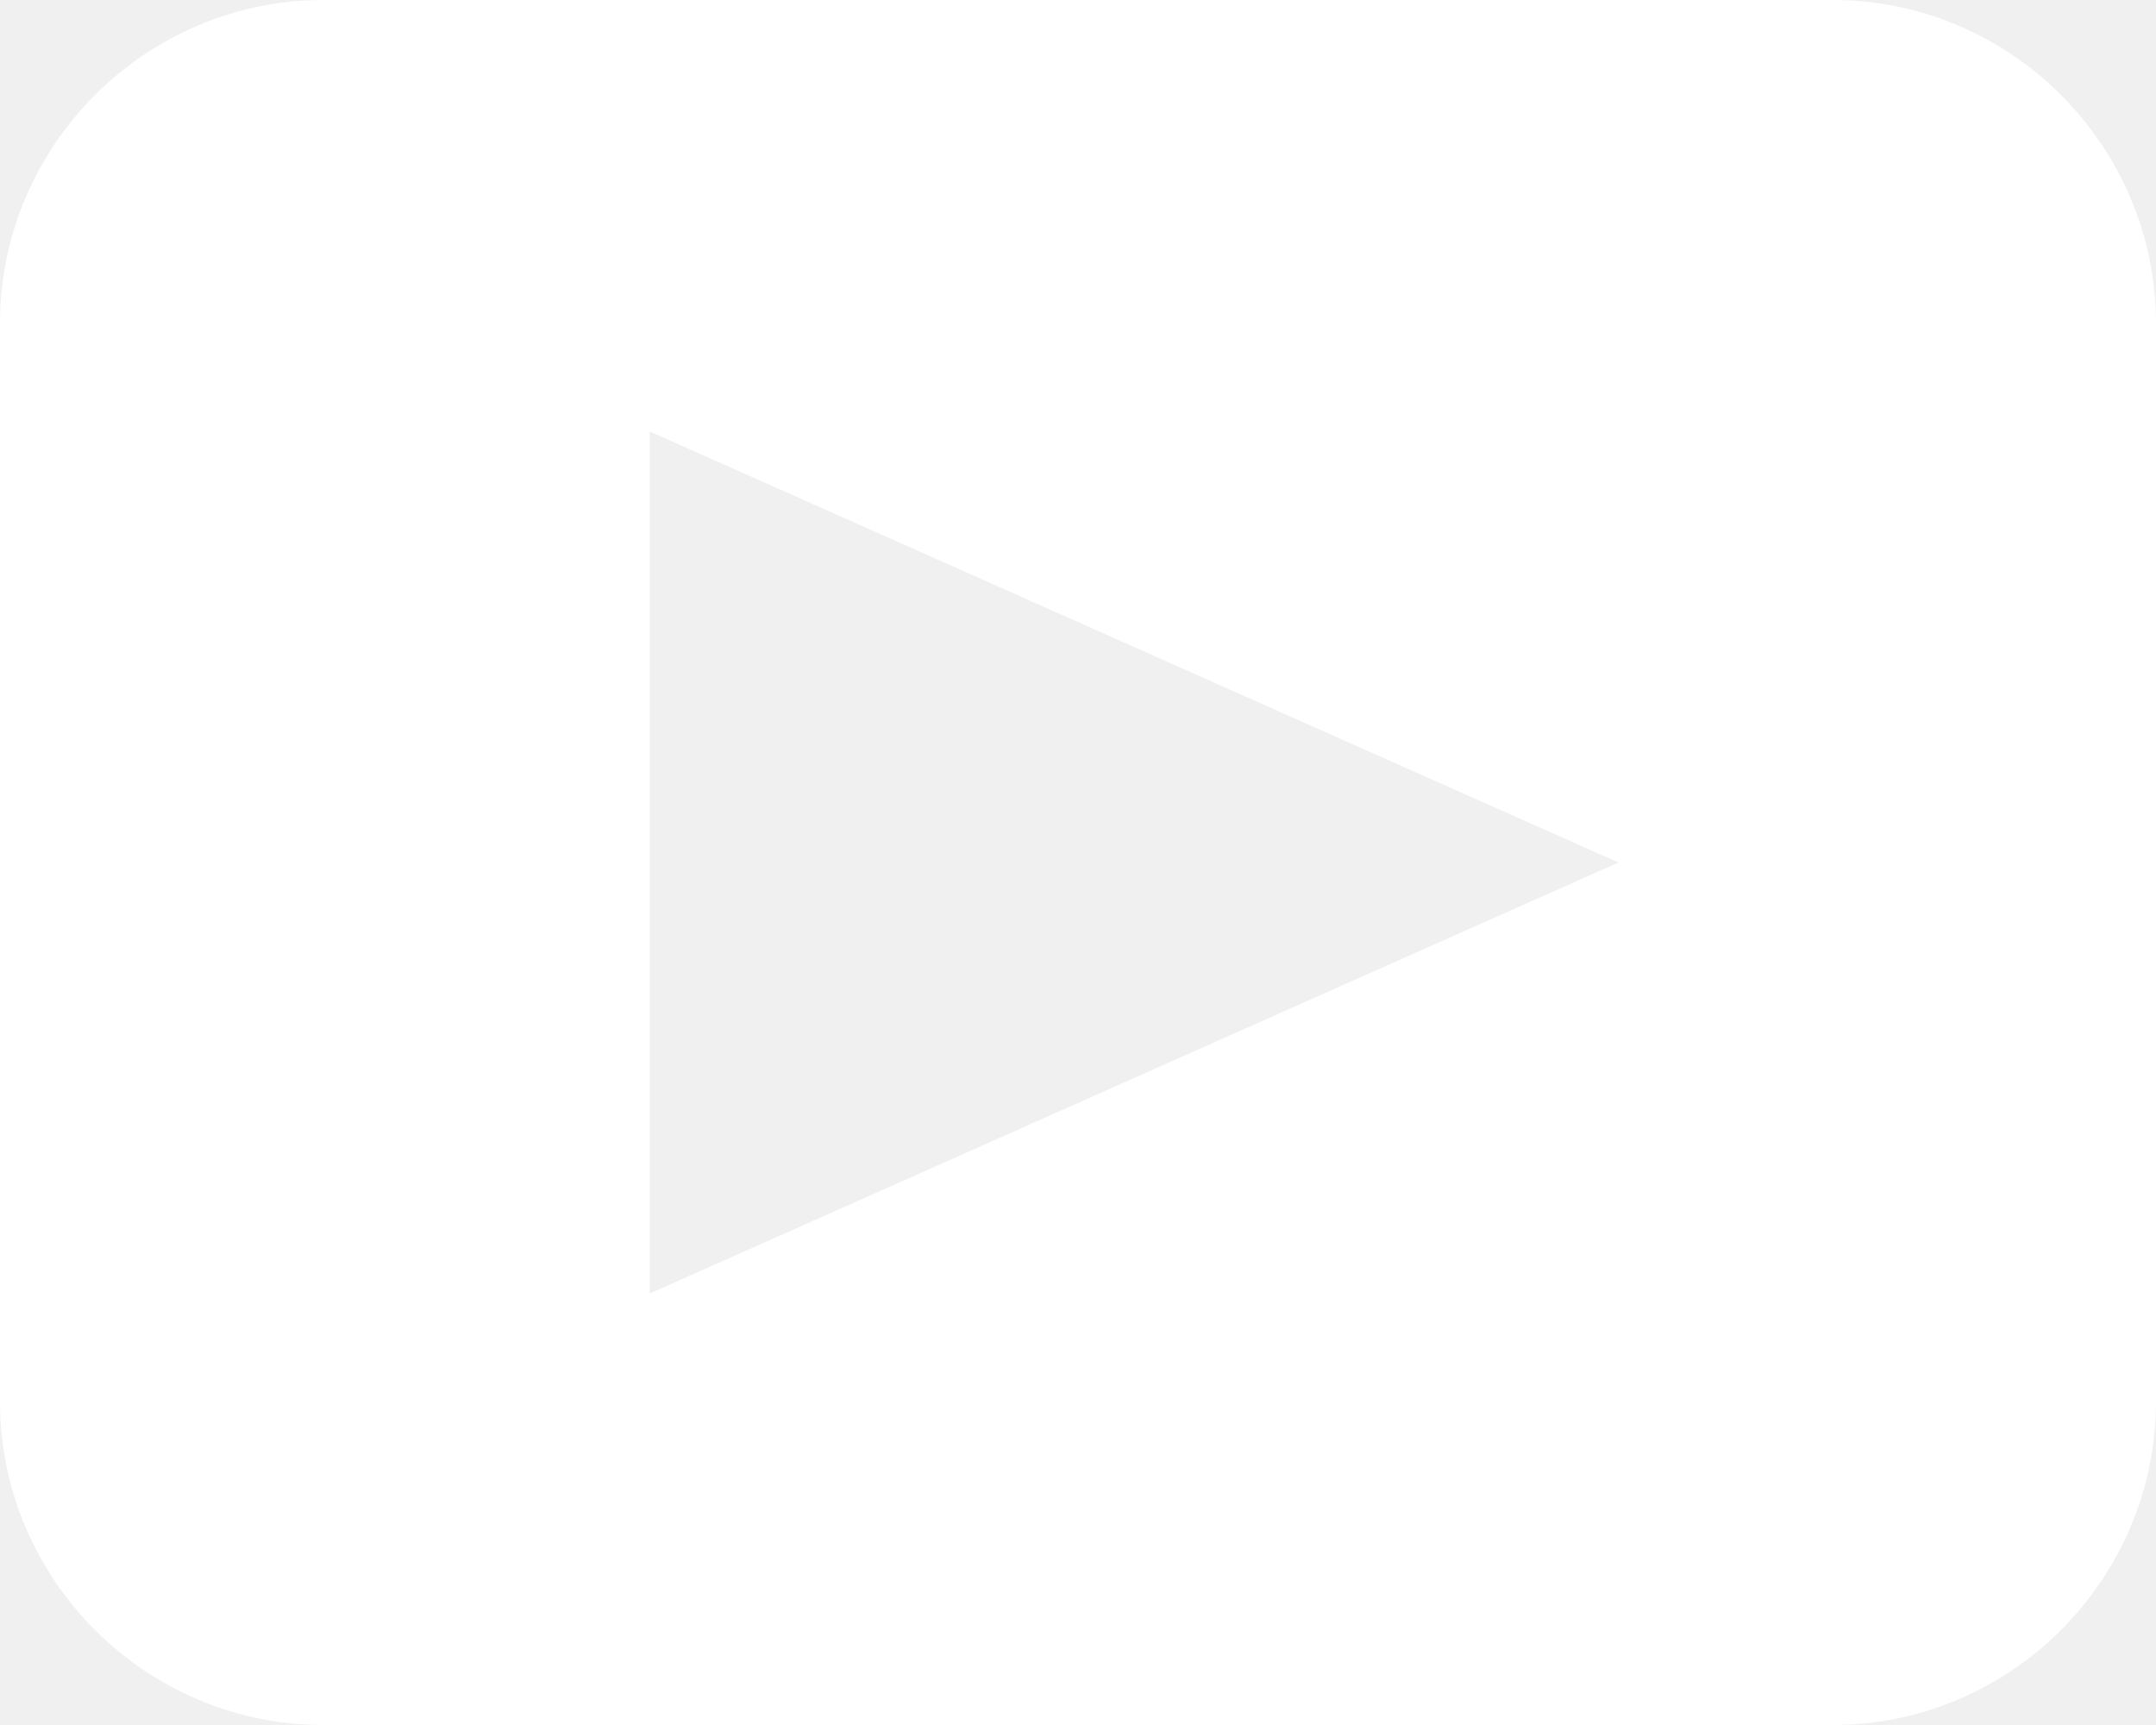
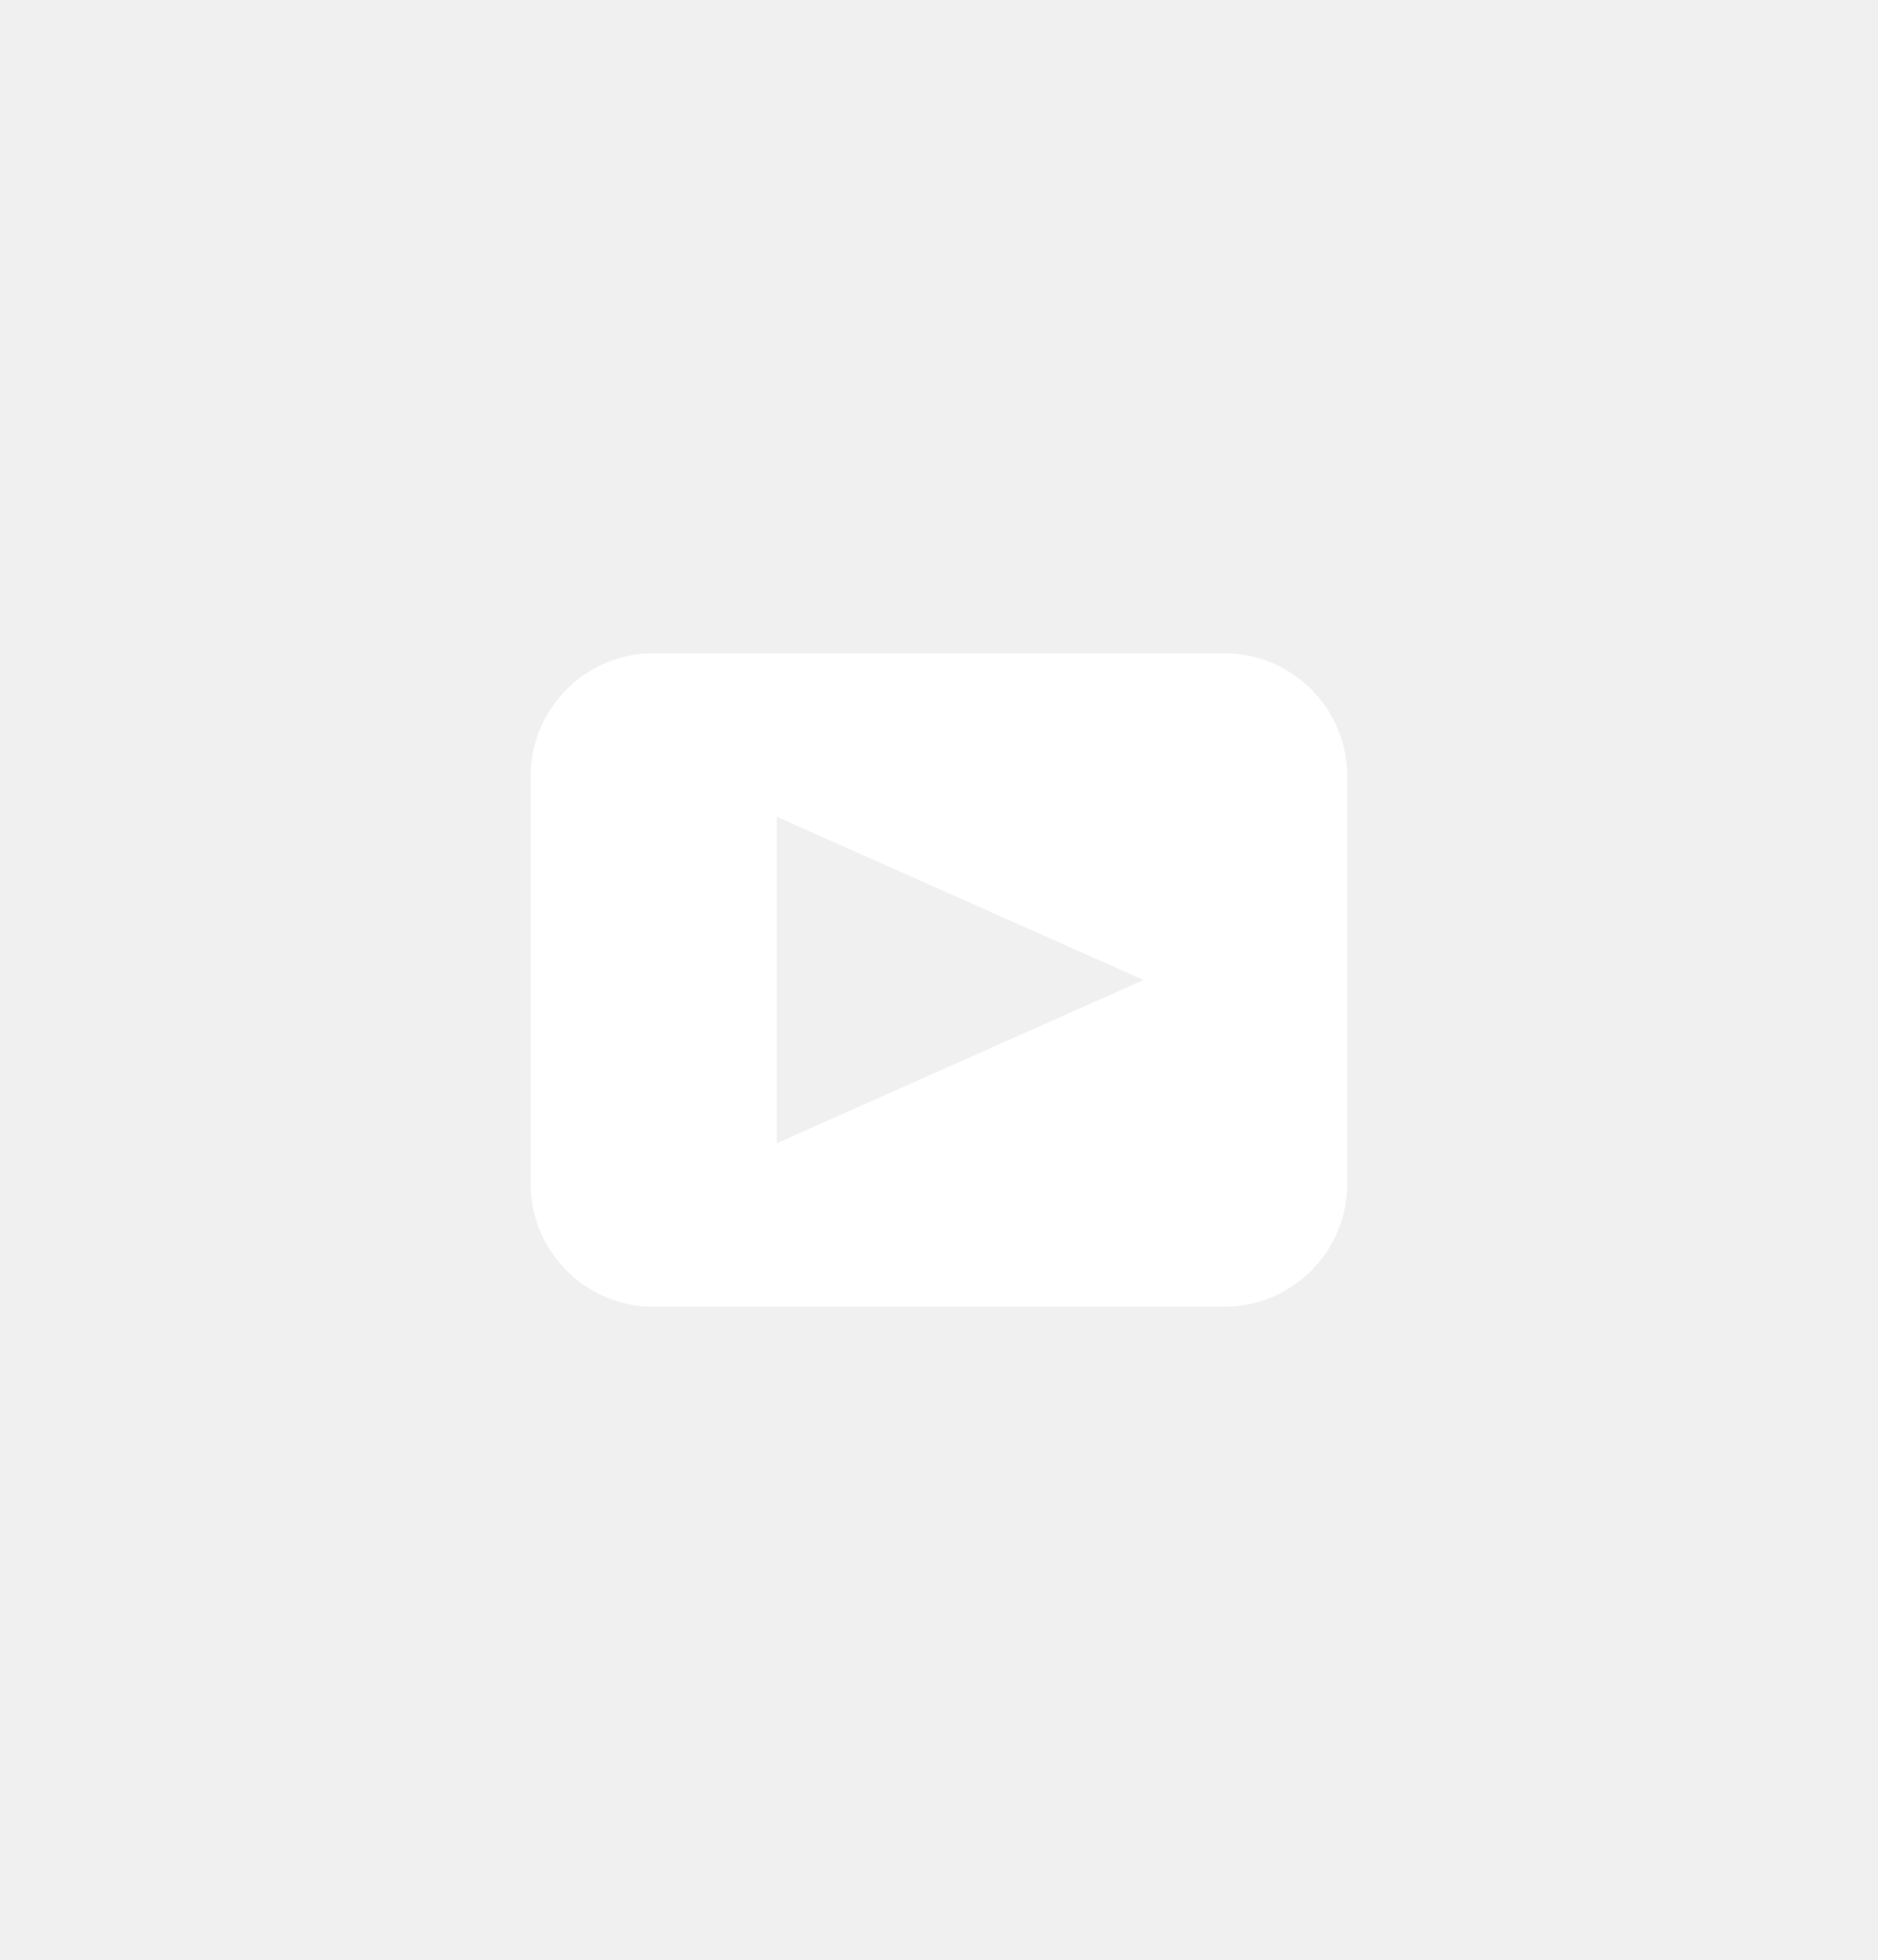
- <svg xmlns="http://www.w3.org/2000/svg" width="20" height="16" viewBox="0 0 20 16">
-   <path fill="#FFF" d="M17 0H3C1.35 0 0 1.35 0 3v10c0 1.65 1.35 3 3 3h14c1.65 0 3-1.35 3-3V3c0-1.65-1.35-3-3-3zM6.027 11.998V4.002L15.014 8l-8.987 3.998z" />
+ <svg xmlns="http://www.w3.org/2000/svg" class="footer-social-svg" width="46" height="48">
+   <path transform="translate(13,16)" fill="#FFF" d="M17 0H3C1.35 0 0 1.35 0 3v10c0 1.65 1.35 3 3 3h14c1.65 0 3-1.35 3-3V3c0-1.65-1.35-3-3-3zM6.027 11.998V4.002L15.014 8l-8.987 3.998z" />
</svg>
